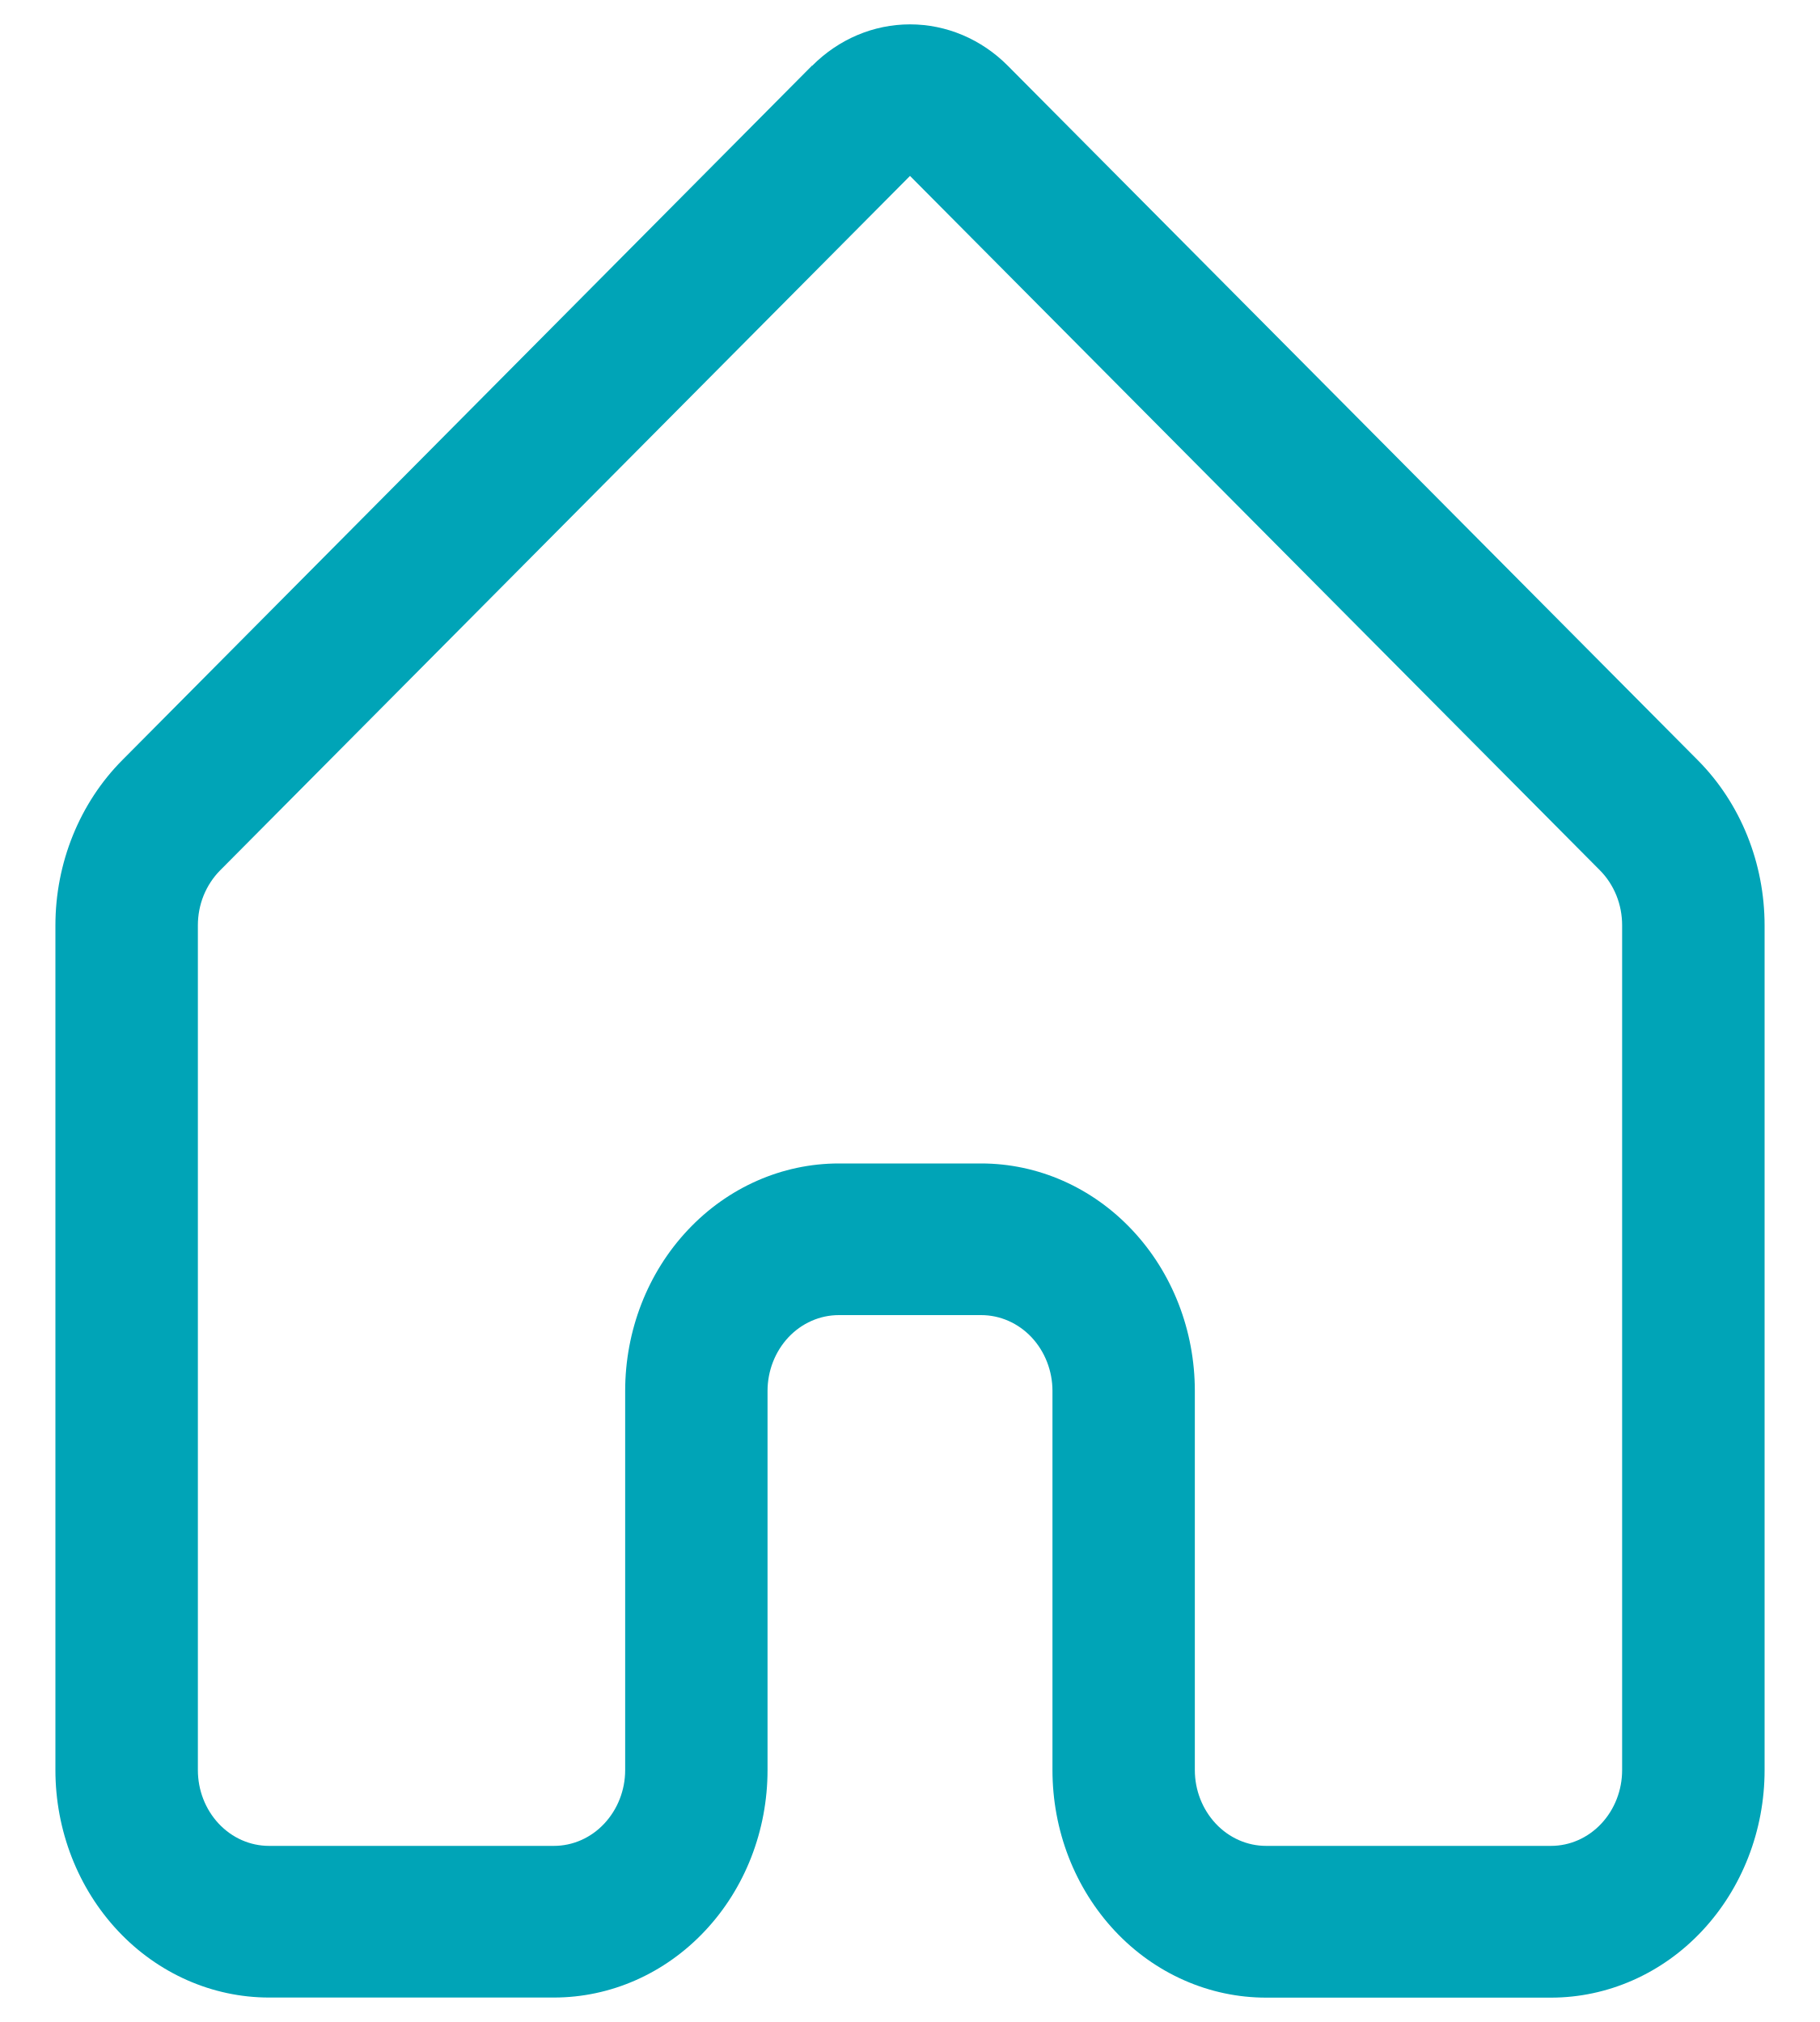
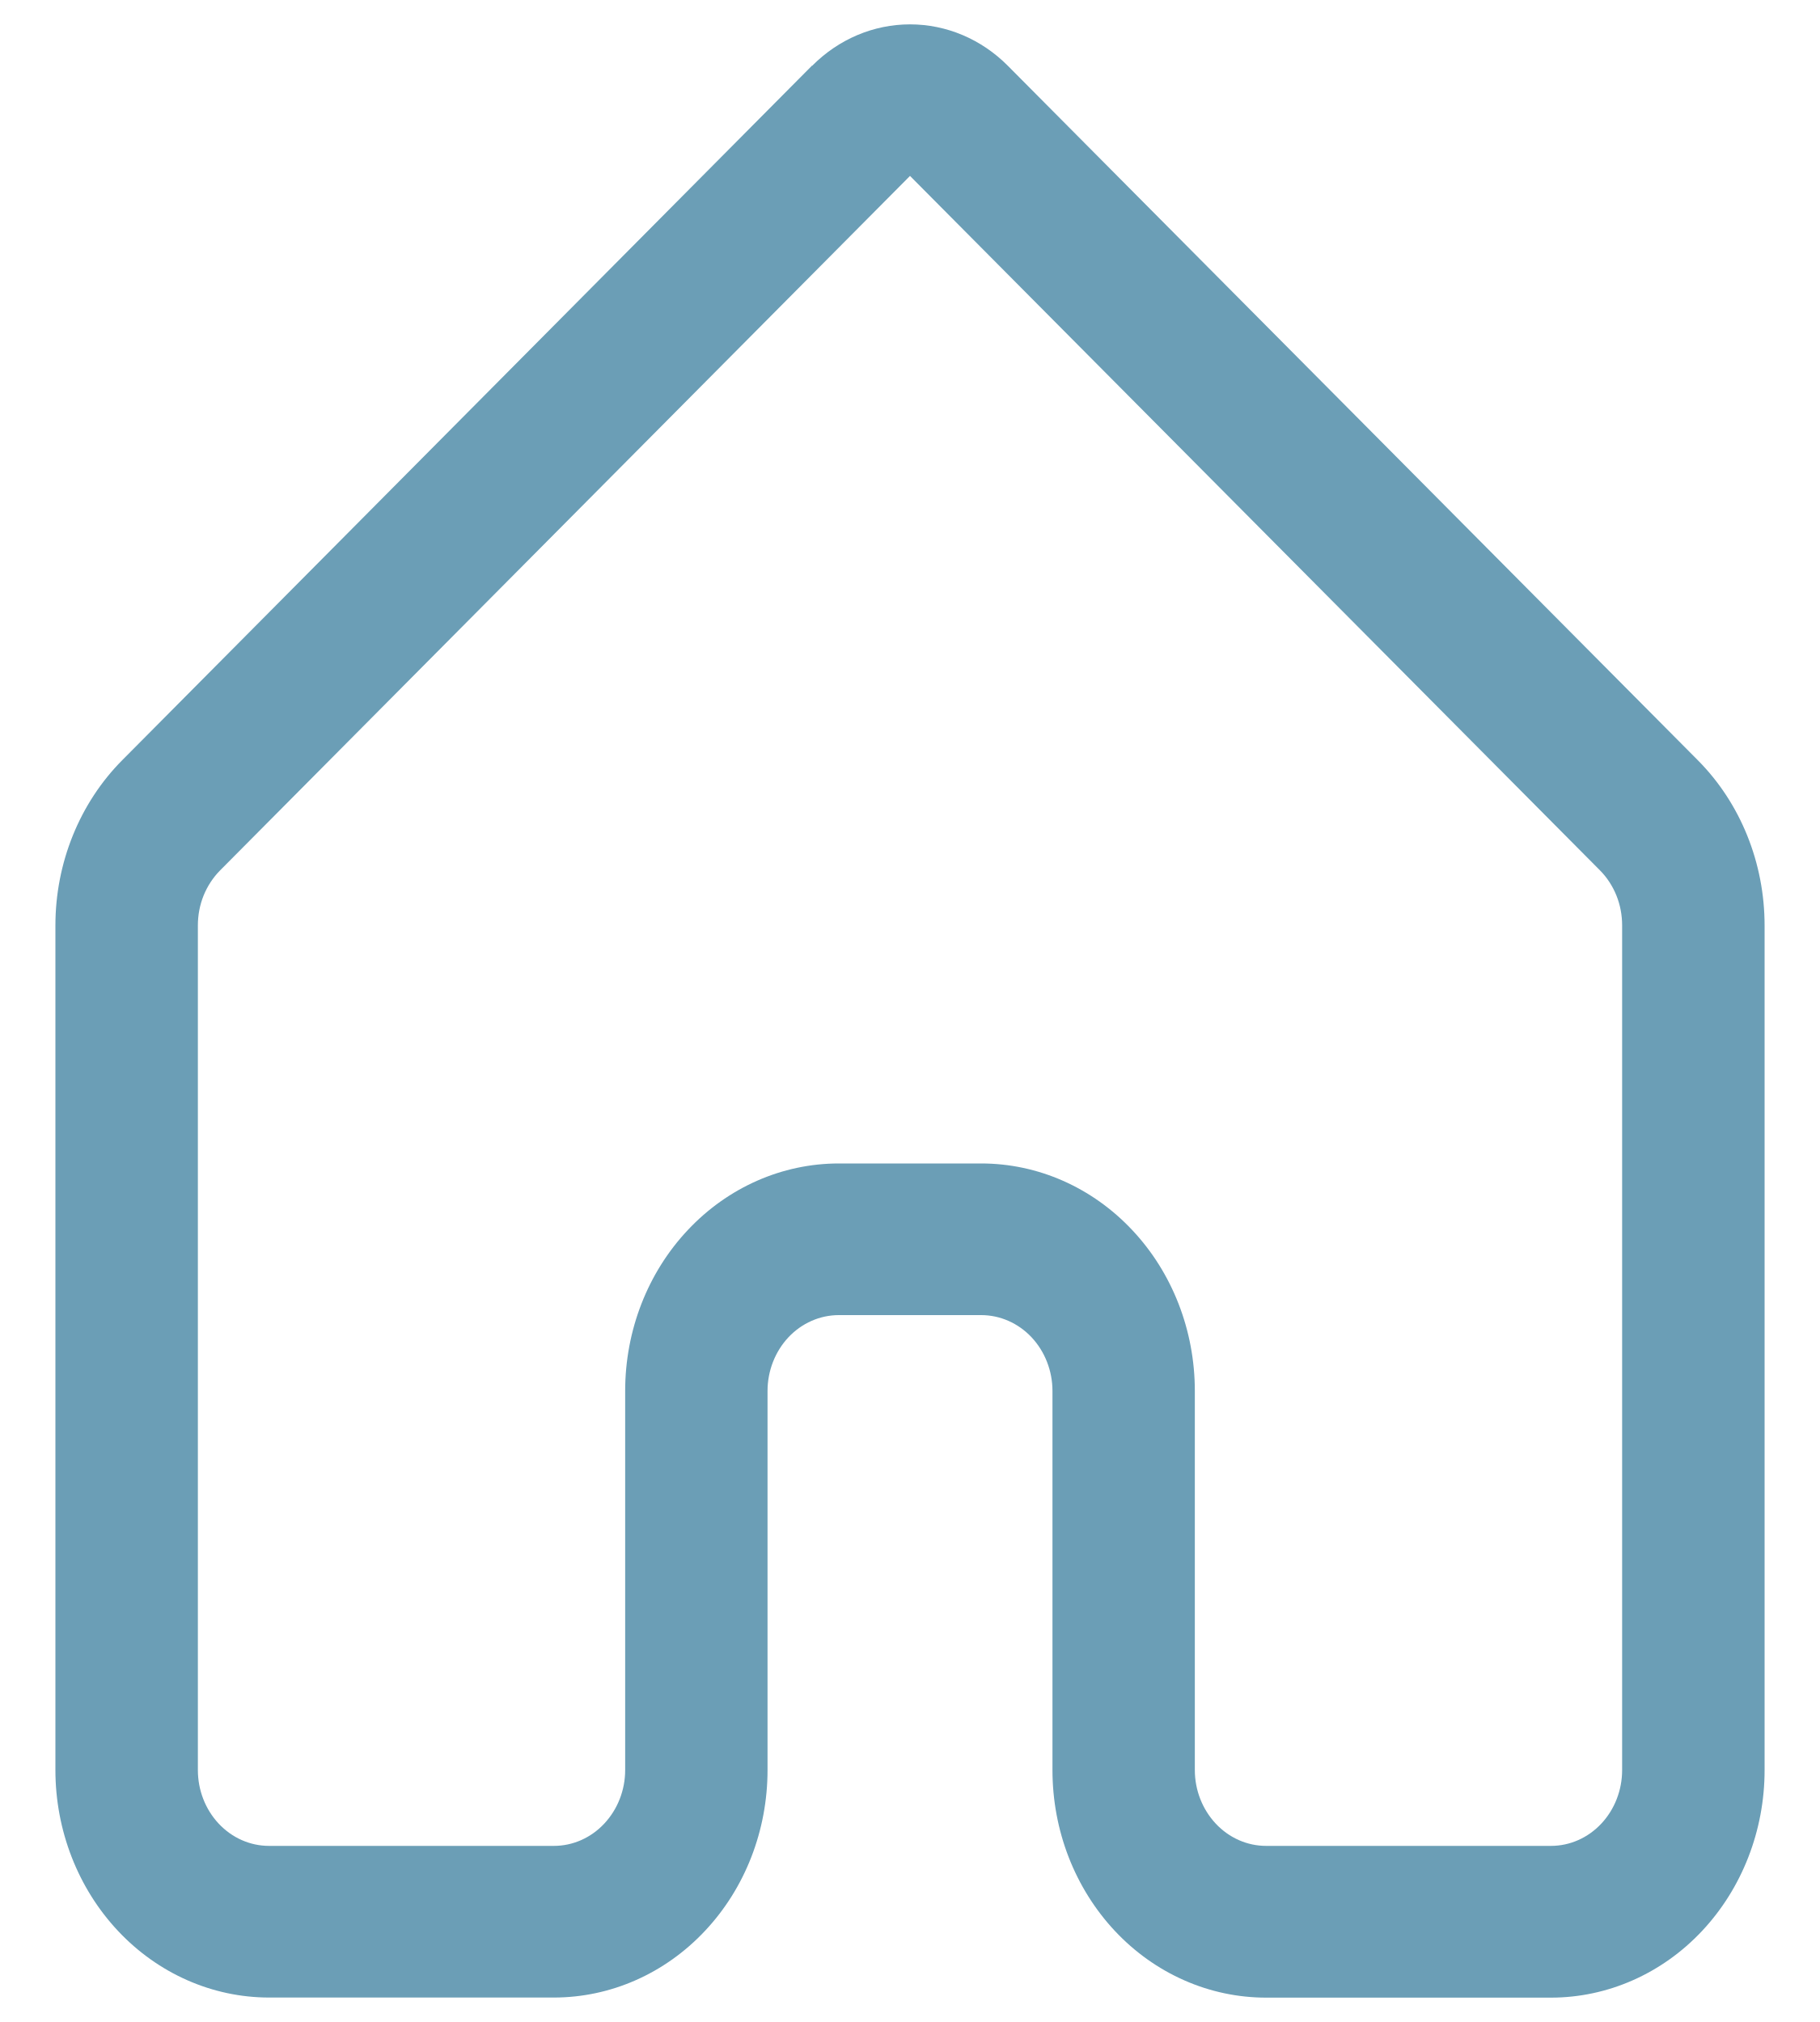
<svg xmlns="http://www.w3.org/2000/svg" width="18" height="20" viewBox="0 0 18 20" fill="none">
-   <path d="M8.032 0.651C8.294 0.387 8.64 0.241 9 0.241C9.36 0.241 9.706 0.387 9.968 0.651L16.791 7.519C17.214 7.944 17.452 8.536 17.452 9.154V17.509C17.452 18.106 17.229 18.678 16.833 19.1C16.437 19.522 15.899 19.759 15.339 19.759H12.522C12.244 19.759 11.969 19.701 11.713 19.588C11.456 19.475 11.223 19.309 11.027 19.1C10.831 18.891 10.675 18.642 10.569 18.369C10.463 18.096 10.409 17.803 10.409 17.508V13.758C10.409 13.559 10.334 13.368 10.202 13.227C10.07 13.087 9.891 13.008 9.704 13.008H8.296C8.109 13.008 7.93 13.087 7.798 13.227C7.666 13.368 7.591 13.559 7.591 13.758V17.508C7.591 18.105 7.369 18.677 6.972 19.099C6.576 19.521 6.039 19.758 5.478 19.758H2.661C2.101 19.758 1.563 19.521 1.167 19.099C0.771 18.677 0.548 18.105 0.548 17.508V9.153C0.548 8.535 0.788 7.942 1.21 7.518L8.032 0.648V0.651ZM9 1.74L2.176 8.61C2.107 8.68 2.052 8.764 2.014 8.857C1.976 8.951 1.957 9.051 1.957 9.153V17.508C1.957 17.707 2.031 17.897 2.163 18.038C2.295 18.179 2.474 18.258 2.661 18.258H5.478C5.665 18.258 5.844 18.179 5.976 18.038C6.108 17.897 6.183 17.707 6.183 17.508V13.758C6.183 13.161 6.405 12.589 6.802 12.167C7.198 11.745 7.735 11.508 8.296 11.508H9.704C10.265 11.508 10.802 11.745 11.198 12.167C11.595 12.589 11.817 13.161 11.817 13.758V17.508C11.817 17.707 11.892 17.897 12.024 18.038C12.156 18.179 12.335 18.258 12.522 18.258H15.339C15.526 18.258 15.705 18.179 15.837 18.038C15.969 17.897 16.043 17.707 16.043 17.508V9.153C16.043 9.051 16.024 8.95 15.986 8.856C15.948 8.763 15.893 8.678 15.823 8.608L9 1.74Z" fill="#00a4b7" />
+   <path d="M8.032 0.651C8.294 0.387 8.64 0.241 9 0.241C9.36 0.241 9.706 0.387 9.968 0.651L16.791 7.519C17.214 7.944 17.452 8.536 17.452 9.154V17.509C17.452 18.106 17.229 18.678 16.833 19.1C16.437 19.522 15.899 19.759 15.339 19.759H12.522C12.244 19.759 11.969 19.701 11.713 19.588C11.456 19.475 11.223 19.309 11.027 19.1C10.831 18.891 10.675 18.642 10.569 18.369C10.463 18.096 10.409 17.803 10.409 17.508V13.758C10.409 13.559 10.334 13.368 10.202 13.227C10.07 13.087 9.891 13.008 9.704 13.008H8.296C8.109 13.008 7.93 13.087 7.798 13.227C7.666 13.368 7.591 13.559 7.591 13.758V17.508C7.591 18.105 7.369 18.677 6.972 19.099C6.576 19.521 6.039 19.758 5.478 19.758H2.661C2.101 19.758 1.563 19.521 1.167 19.099C0.771 18.677 0.548 18.105 0.548 17.508V9.153C0.548 8.535 0.788 7.942 1.21 7.518L8.032 0.648V0.651ZM9 1.74L2.176 8.61C2.107 8.68 2.052 8.764 2.014 8.857C1.976 8.951 1.957 9.051 1.957 9.153V17.508C1.957 17.707 2.031 17.897 2.163 18.038C2.295 18.179 2.474 18.258 2.661 18.258H5.478C5.665 18.258 5.844 18.179 5.976 18.038C6.108 17.897 6.183 17.707 6.183 17.508V13.758C6.183 13.161 6.405 12.589 6.802 12.167C7.198 11.745 7.735 11.508 8.296 11.508H9.704C10.265 11.508 10.802 11.745 11.198 12.167C11.595 12.589 11.817 13.161 11.817 13.758V17.508C11.817 17.707 11.892 17.897 12.024 18.038C12.156 18.179 12.335 18.258 12.522 18.258H15.339C15.526 18.258 15.705 18.179 15.837 18.038C15.969 17.897 16.043 17.707 16.043 17.508V9.153C16.043 9.051 16.024 8.95 15.986 8.856C15.948 8.763 15.893 8.678 15.823 8.608L9 1.74Z" fill="#6b9eb6 " />
</svg>
